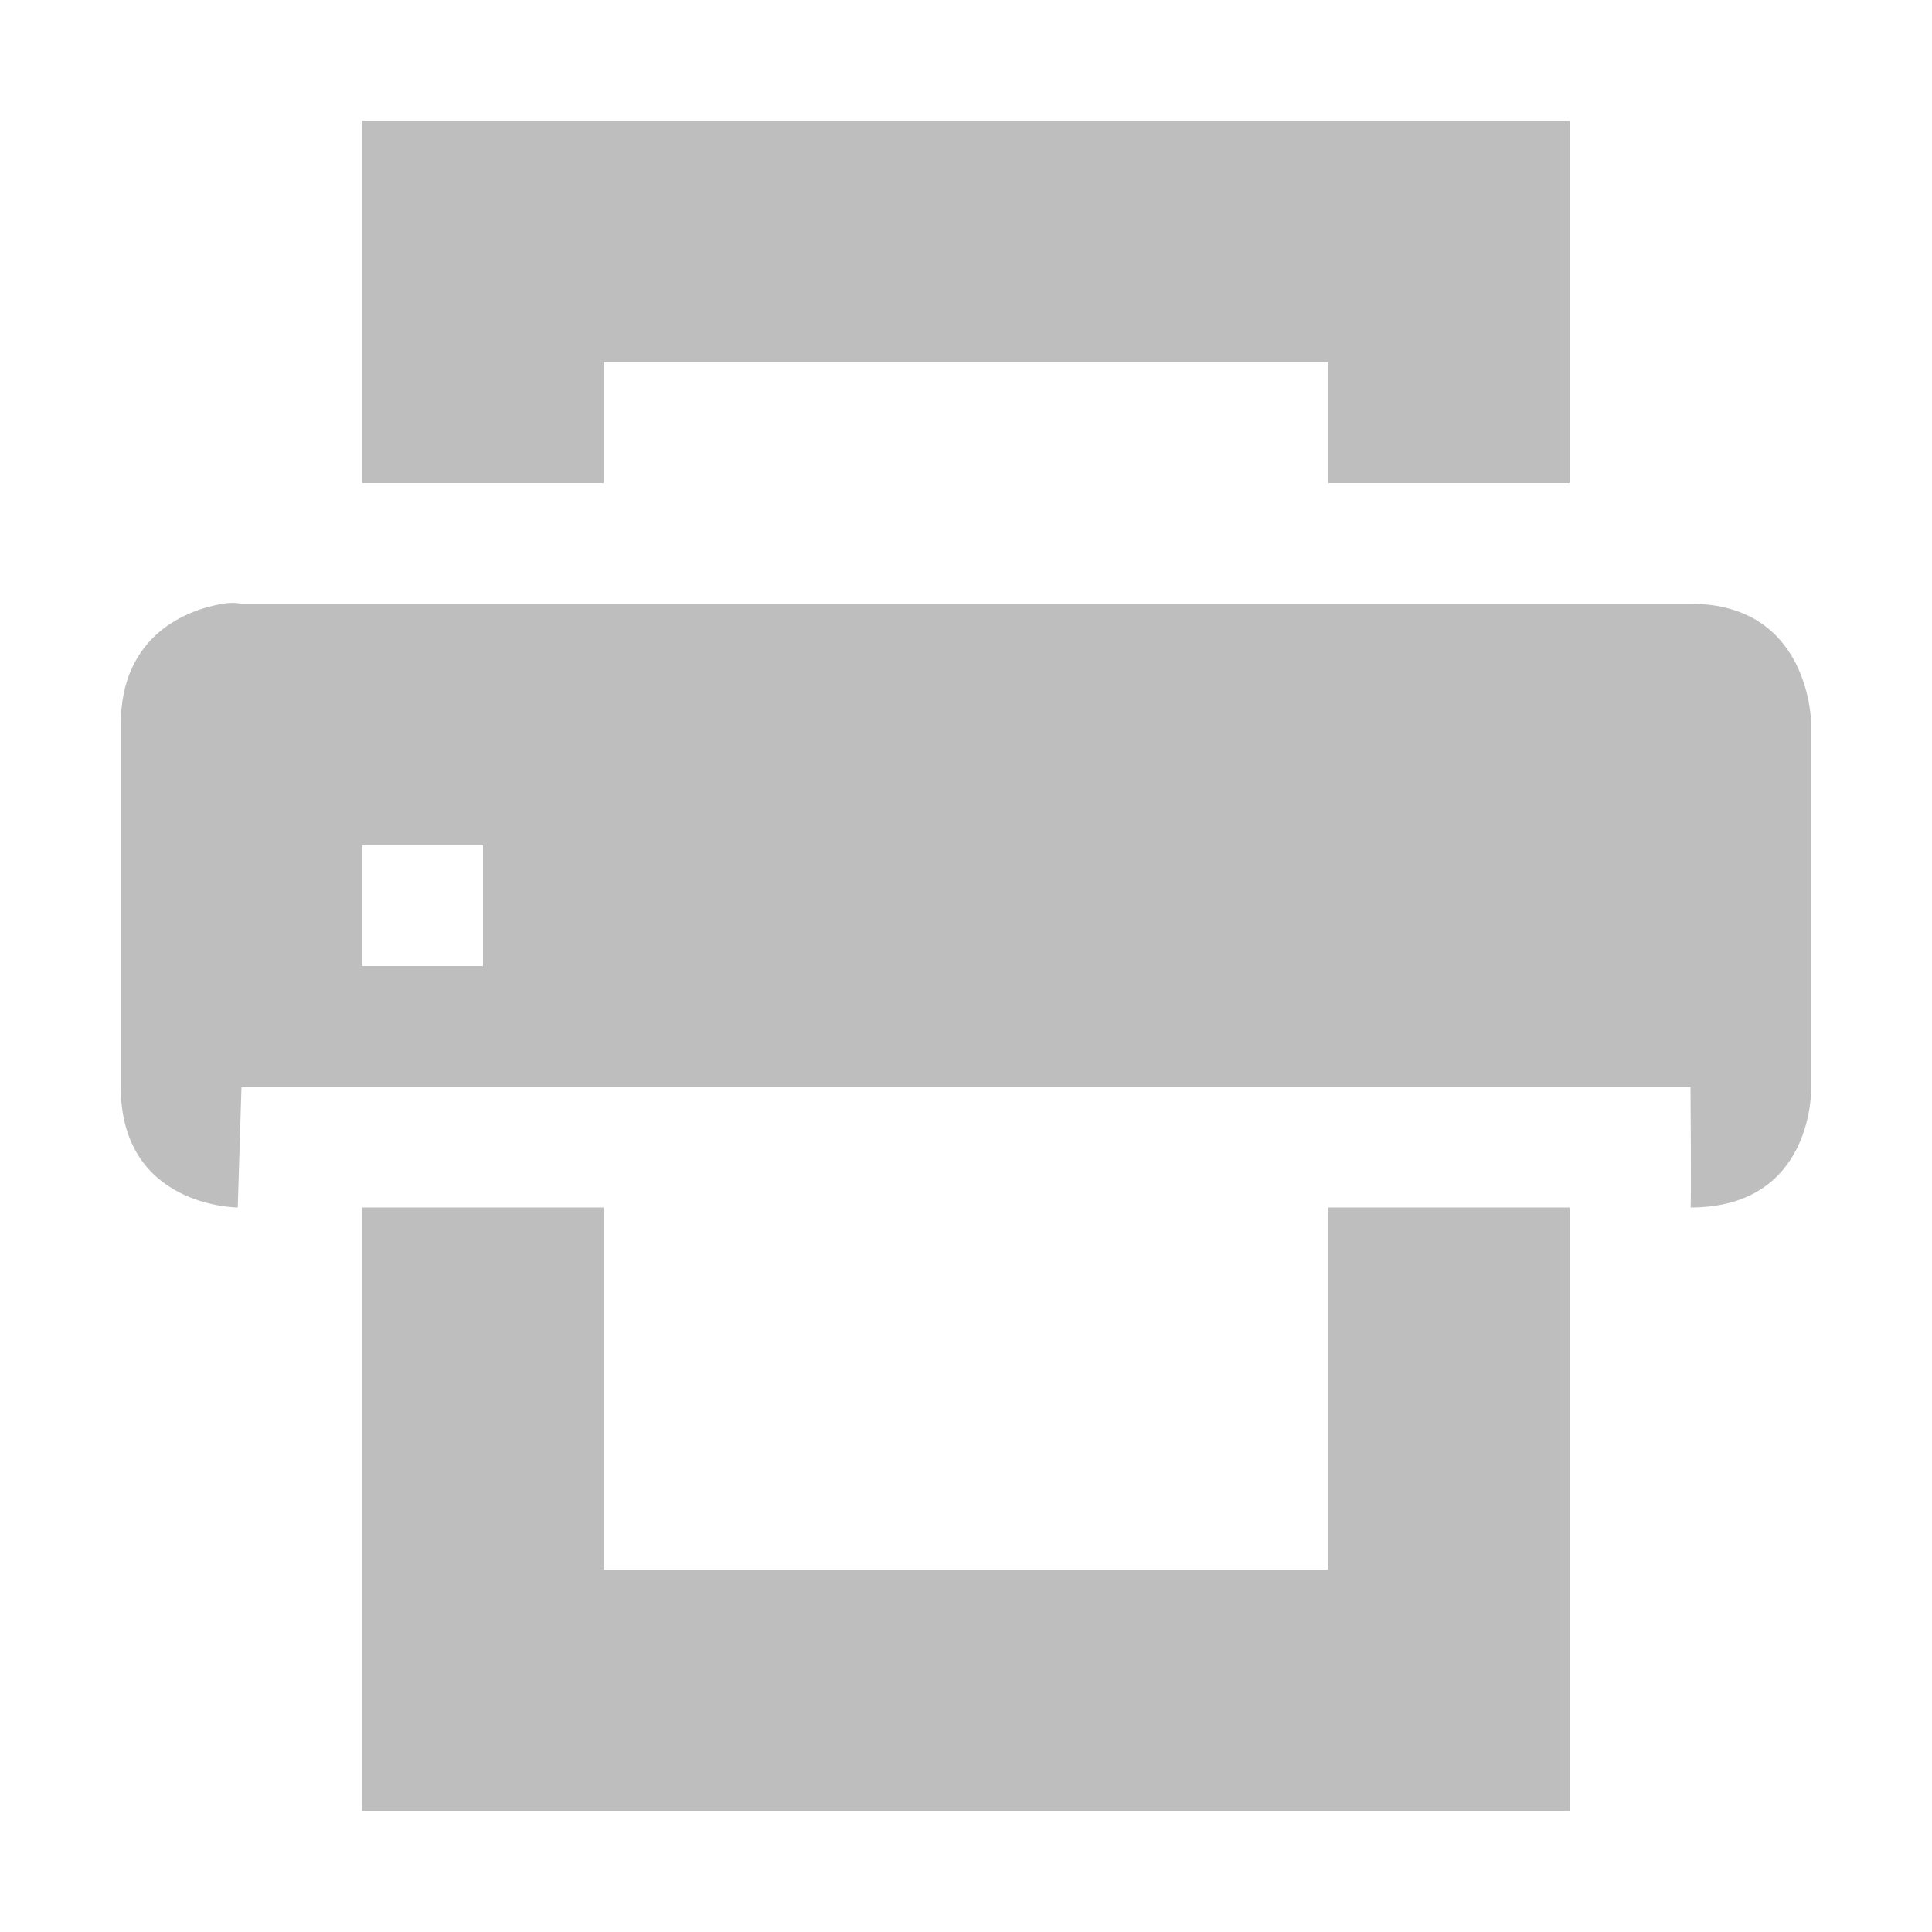
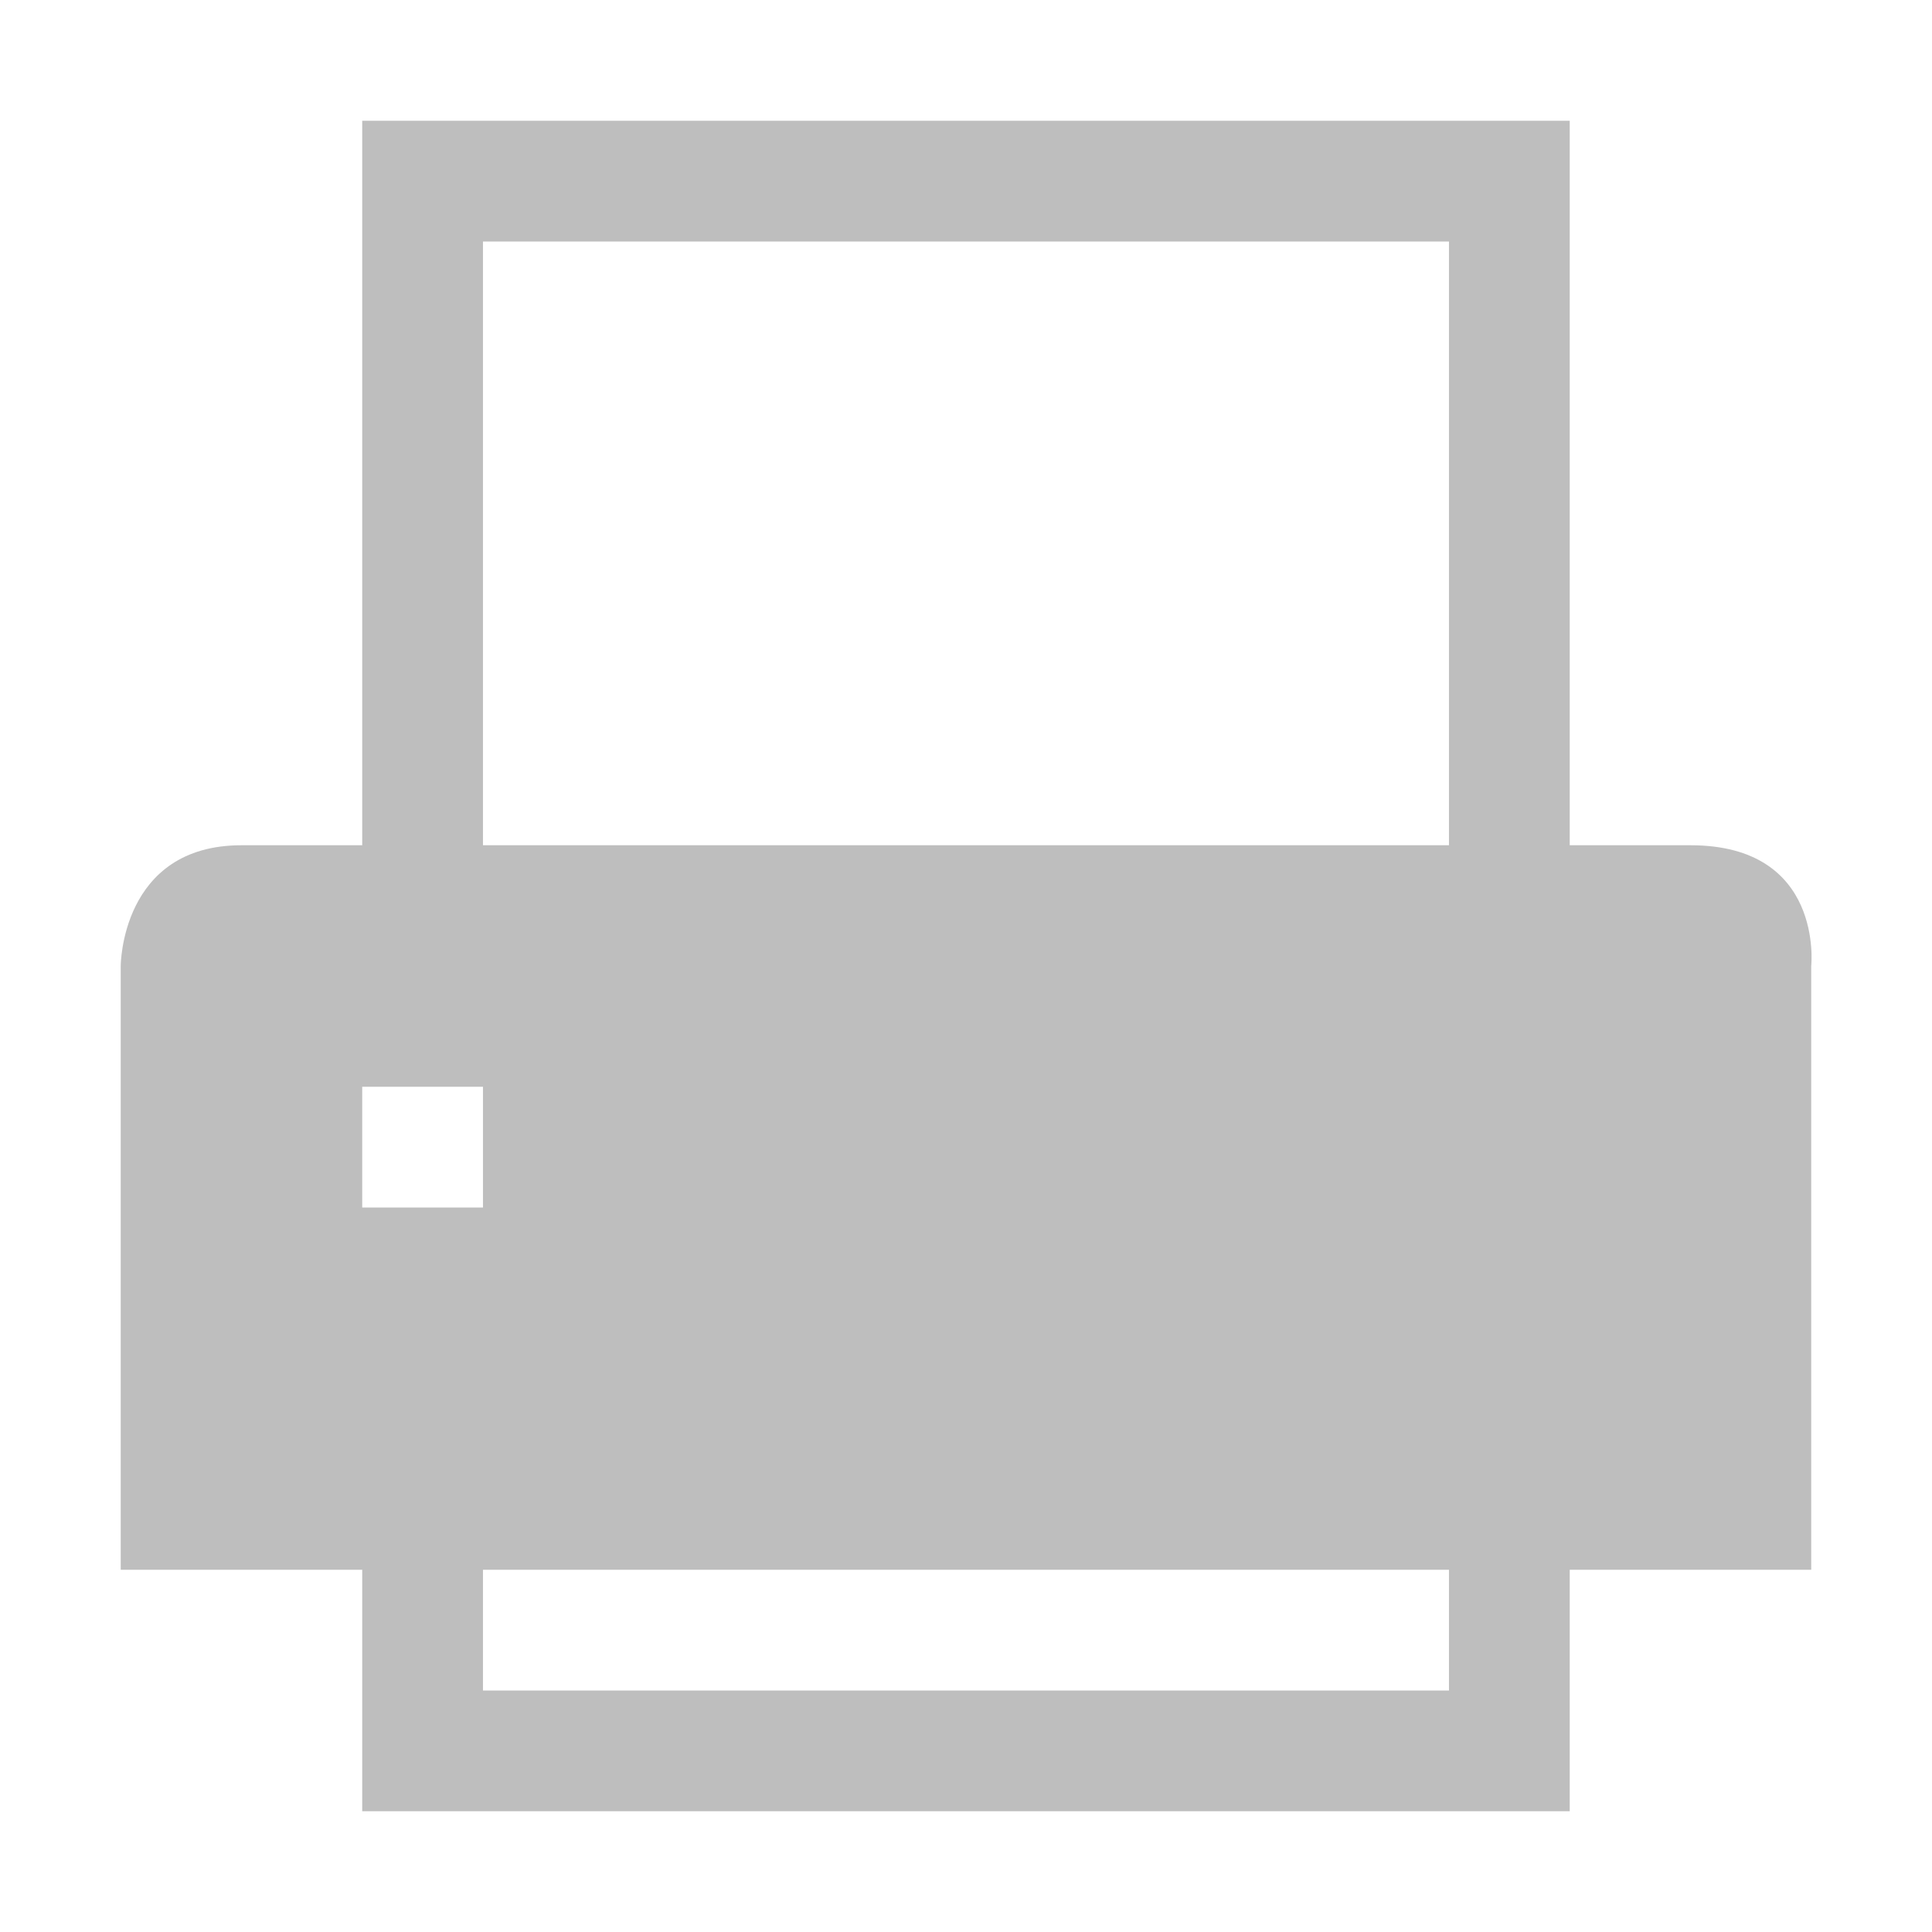
<svg xmlns="http://www.w3.org/2000/svg" xmlns:ns1="http://www.openswatchbook.org/uri/2009/osb" height="16" id="svg7384" style="enable-background:new" version="1.1" width="16">
  <defs id="defs7386">
    <linearGradient id="linearGradient5606" ns1:paint="solid">
      <stop id="stop5608" offset="0" style="stop-color:#000000;stop-opacity:1;" />
    </linearGradient>
    <filter color-interpolation-filters="sRGB" id="filter7554">
      <feBlend id="feBlend7556" in2="BackgroundImage" mode="darken" />
    </filter>
  </defs>
  <g id="layer9" style="display:inline" transform="translate(-441.0002,303)">
-     <path d="m 444,-302 0,3 1,0 1,0 0,-1 6,0 0,1 1,0 1,0 0,-3 -10,0 z m 0,9 0,5 10,0 0,-5 -1,0 -1,0 0,3 -6,0 0,-3 -1,0 -1,0 z" id="path6123-4-4" style="color:#000000;fill:#bebebe;fill-opacity:1;fill-rule:evenodd;stroke:none;stroke-width:2;marker:none;visibility:visible;display:inline;overflow:visible;enable-background:accumulate" />
-     <g id="g6126-5-7" style="stroke:none" transform="translate(220.0002,-560)">
-       <g id="g6128-6-0" style="stroke:none" transform="translate(-1.625,1.625)">
-         <path d="M 201.844,129 C 201.562,129.047 201,129.25 201,130 l 0,3 c 0,1 0.969,1 0.969,1 l 0.031,-1 12,0 c 0,0 0.008,1 0,1 1.031,0 1,-1 1,-1 l 0,-3 c 0,0 0,-1 -1,-1 l -12,0 c 0,0 -0.062,-0.016 -0.156,0 z m 1.156,2 1,0 0,1 -1,0 z" id="path6130-5-6" style="fill:#bebebe;fill-opacity:1;stroke:none" transform="translate(22.625,131.375)" />
-       </g>
-       <g id="g6132-0-1" style="stroke:none" transform="translate(173,-141)">
-         
-       </g>
-     </g>
+     <path d="m 444,-302 0,6 -1,0 c -1,0 -1,1 -1,1 l 0,5 2,0 0,2 10,0 0,-2 2,0 0,-5 c 0,0 0.108,-1 -1,-1 l -1,0 0,-6 -10,0 z m 1,1 8,0 0,5 -8,0 0,-5 z m -1,7 1,0 0,1 -1,0 0,-1 z m 1,4 8,0 0,1 -8,0 0,-1 z" id="rect2997-5-0" style="color:#000000;fill:#bebebe;fill-opacity:1;fill-rule:nonzero;stroke:none;stroke-width:4;marker:none;visibility:visible;display:inline;overflow:visible;enable-background:accumulate" />
  </g>
  <g id="layer10" style="display:inline;filter:url(#filter7554)" transform="translate(-441.0002,303)" />
  <g id="layer1" style="display:inline" transform="translate(-200,-314)" />
  <g id="layer14" style="display:inline" transform="translate(-441.0002,303)" />
  <g id="layer15" style="display:inline" transform="translate(-441.0002,303)" />
  <g id="g71291" style="display:inline" transform="translate(-441.0002,303)" />
  <g id="layer2" style="display:inline" transform="translate(-200,-164)" />
  <g id="g6058" style="display:inline" transform="translate(-200,-164)" />
  <g id="layer12" style="display:inline" transform="translate(-441.0002,303)" />
</svg>
